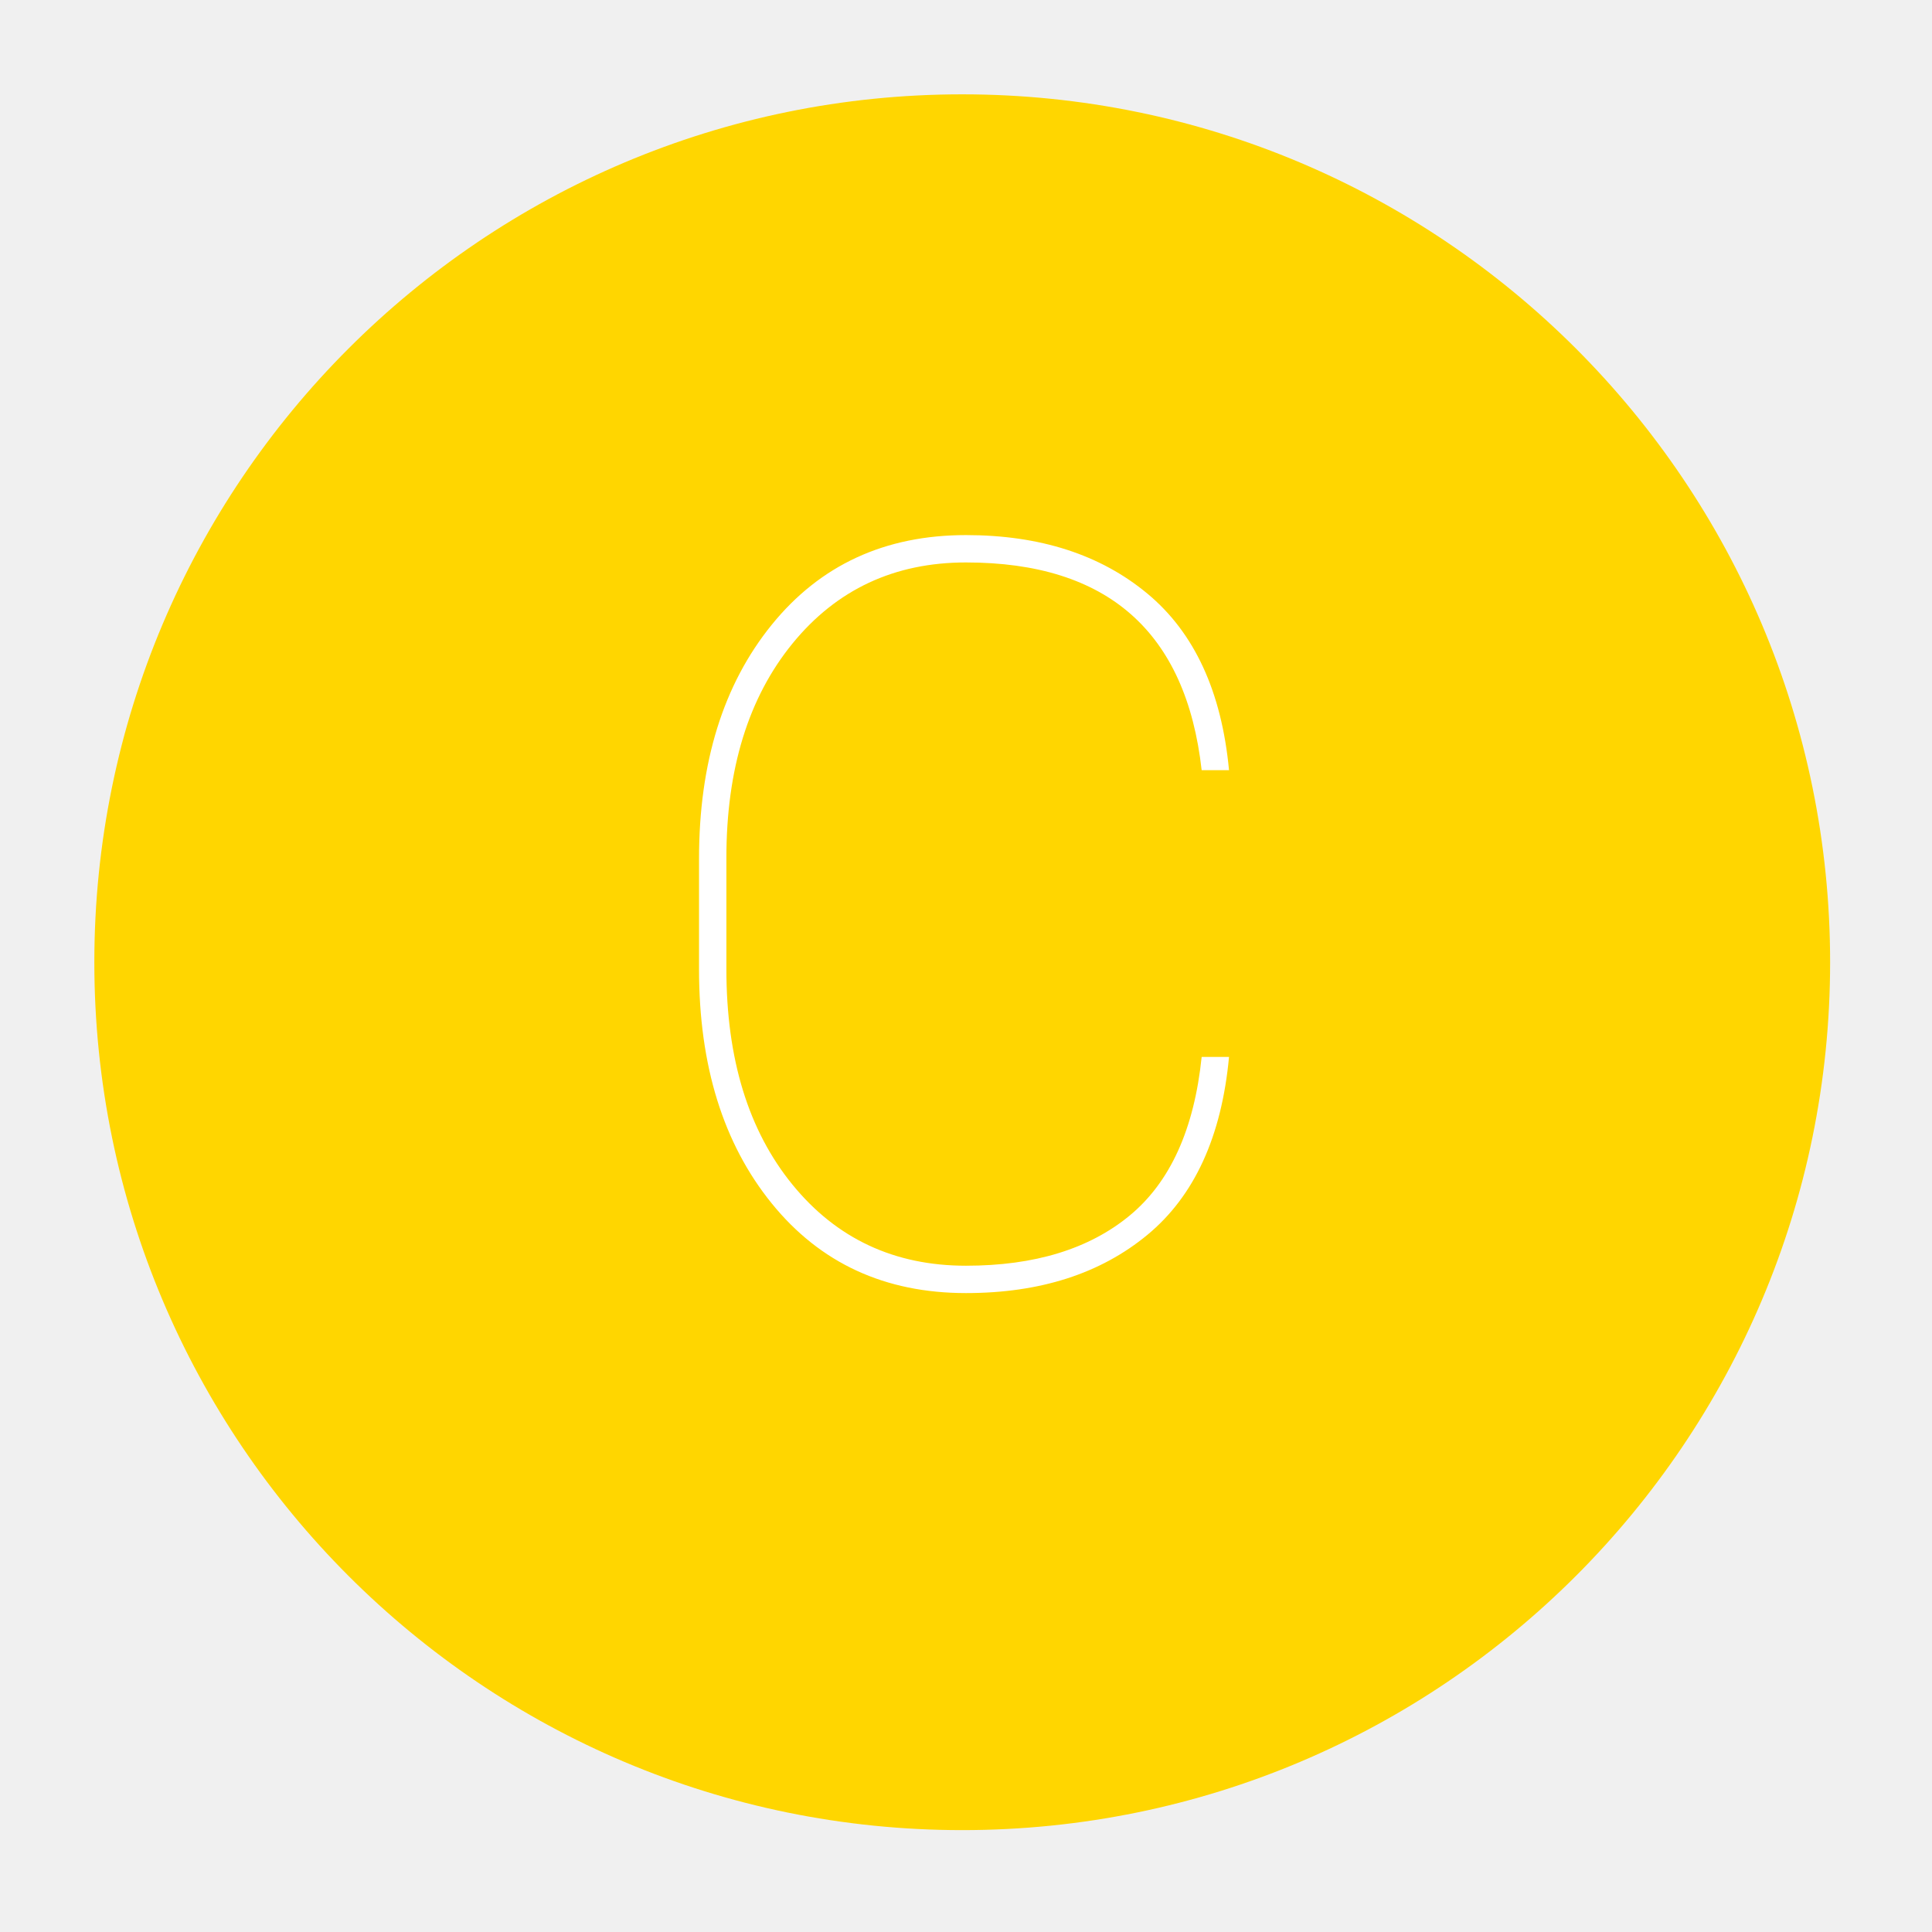
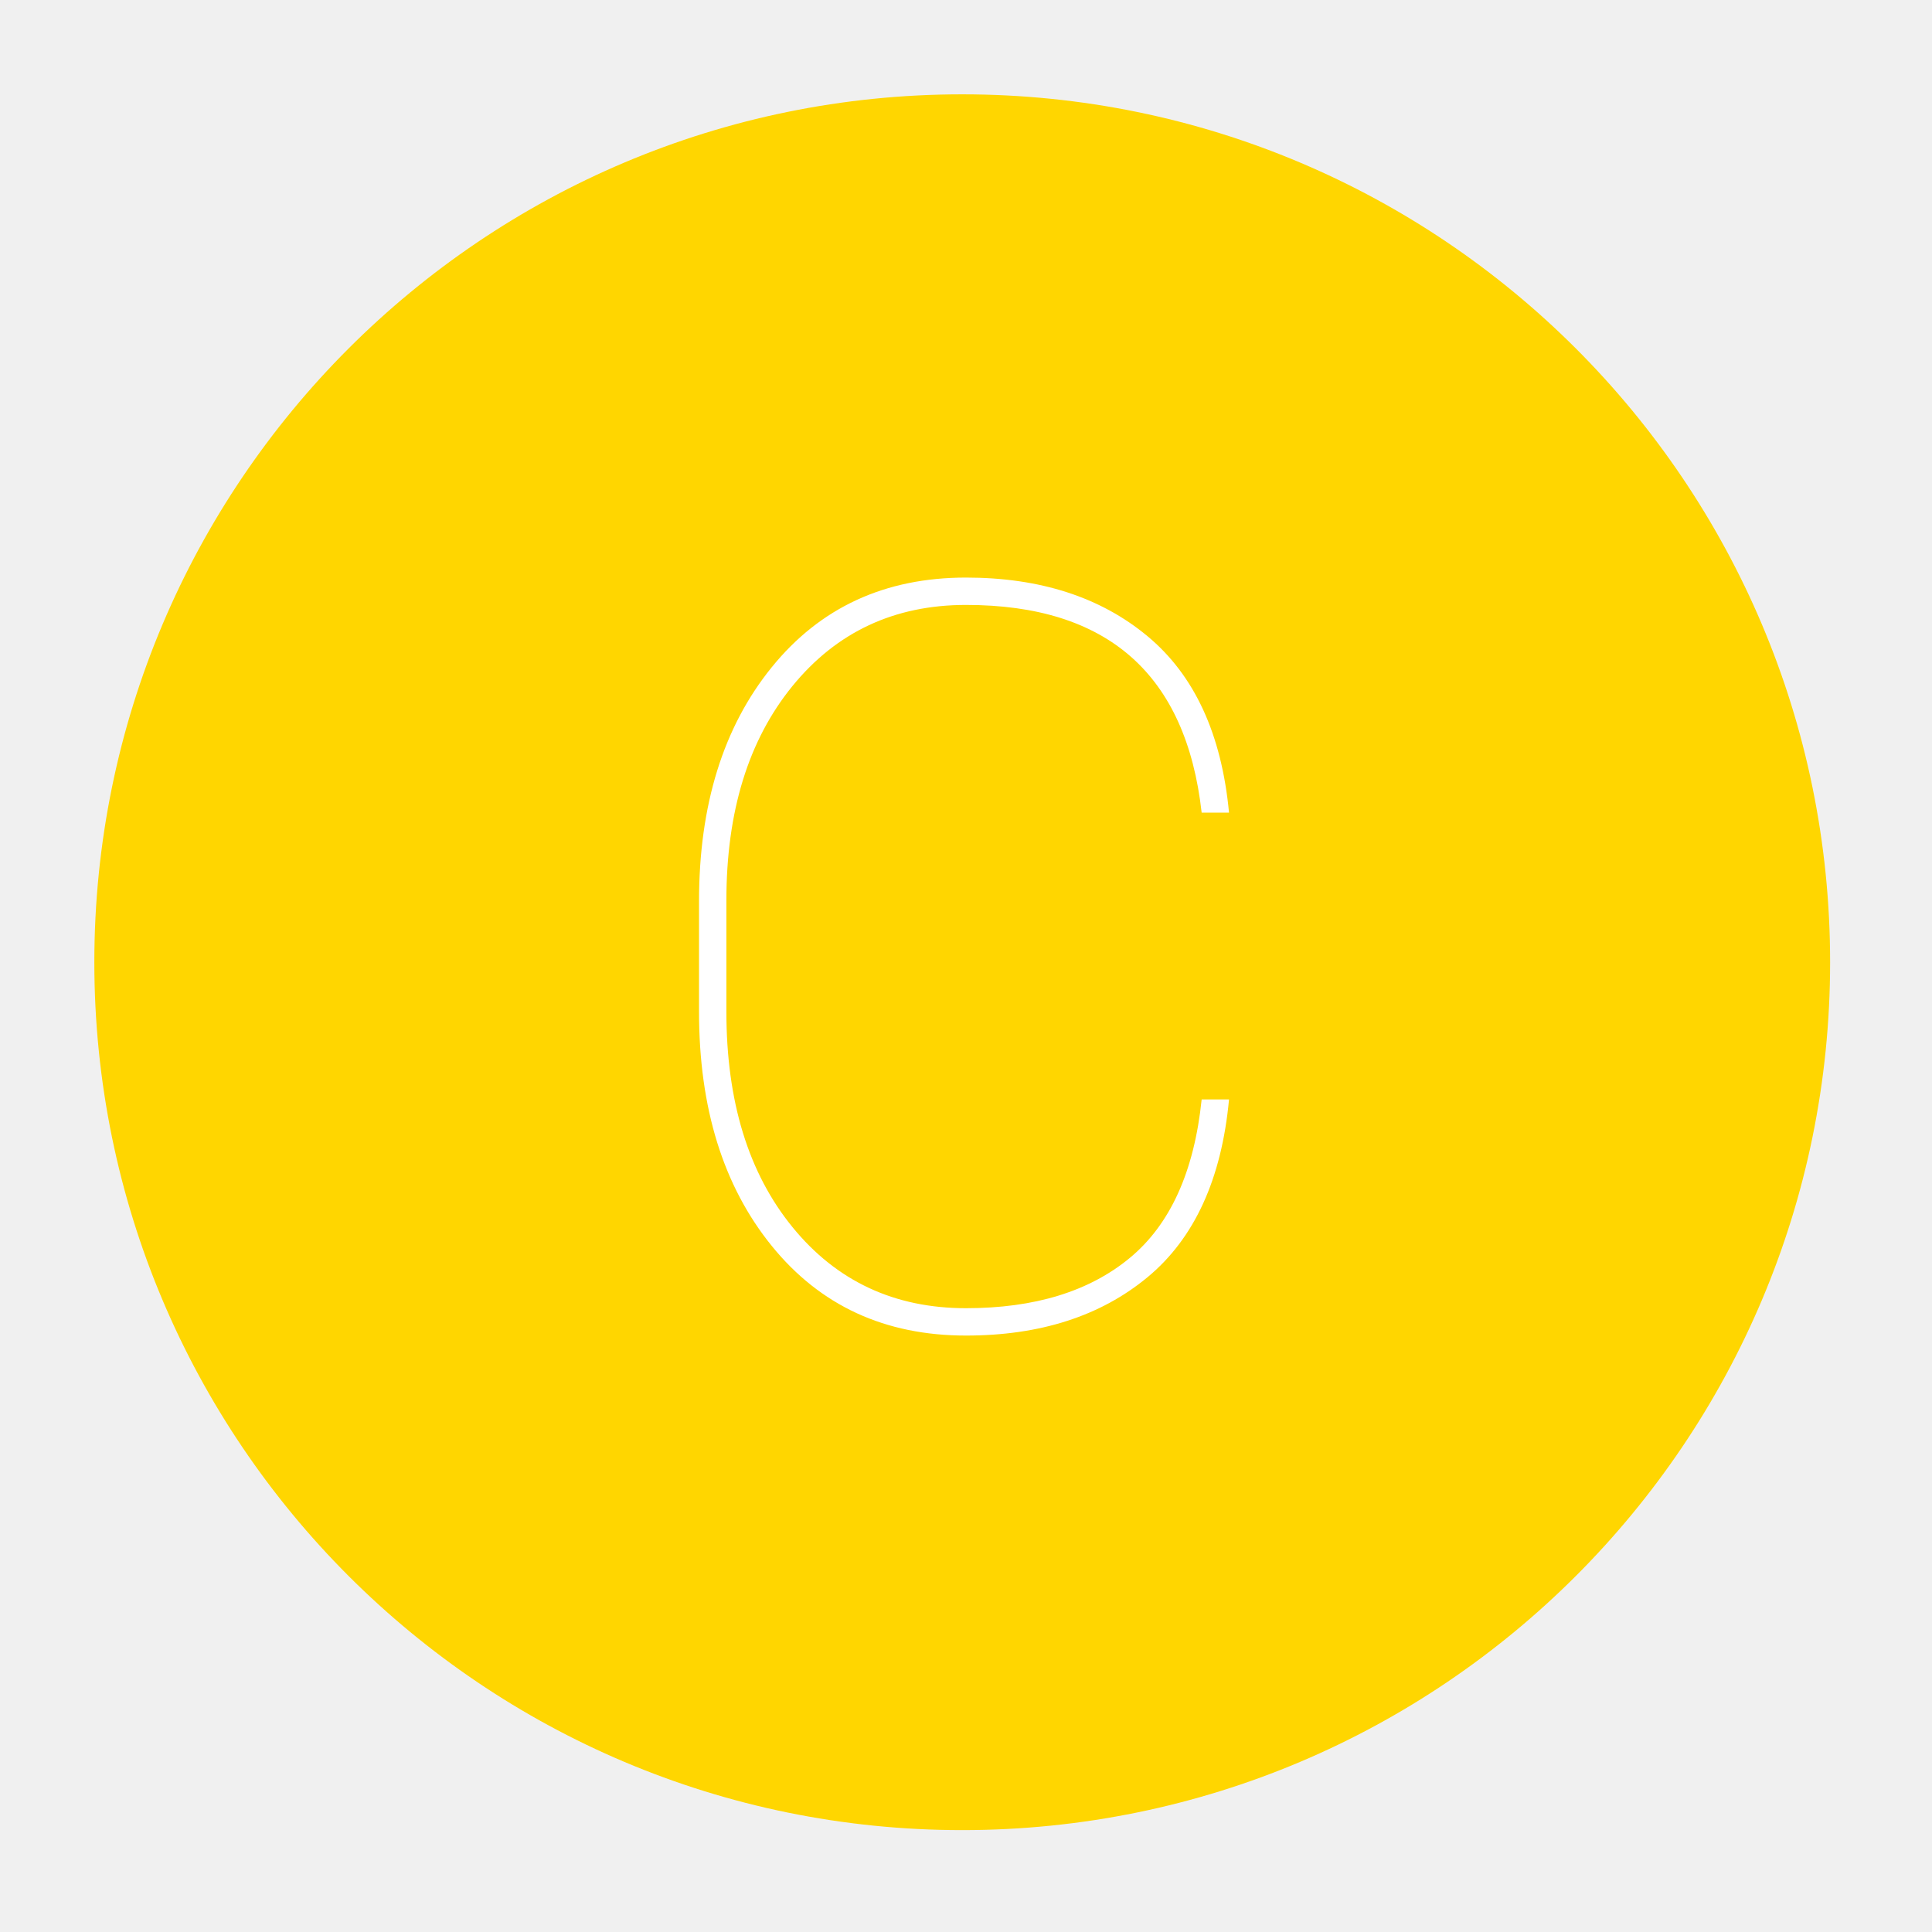
<svg xmlns="http://www.w3.org/2000/svg" width="532" height="532" viewBox="0 0 512 512">
  <circle cx="255" cy="255" r="230" fill="#ffd600" />
-   <text x="255" y="246" dominant-baseline="central" text-anchor="middle" fill="#fff" font-size="275" font-weight="100" font-family="Roboto">C</text>
+   <text x="255" y="255" dy="0.35em" text-anchor="middle" fill="#fff" font-size="275" font-weight="100" font-family="Roboto">C</text>
</svg>
